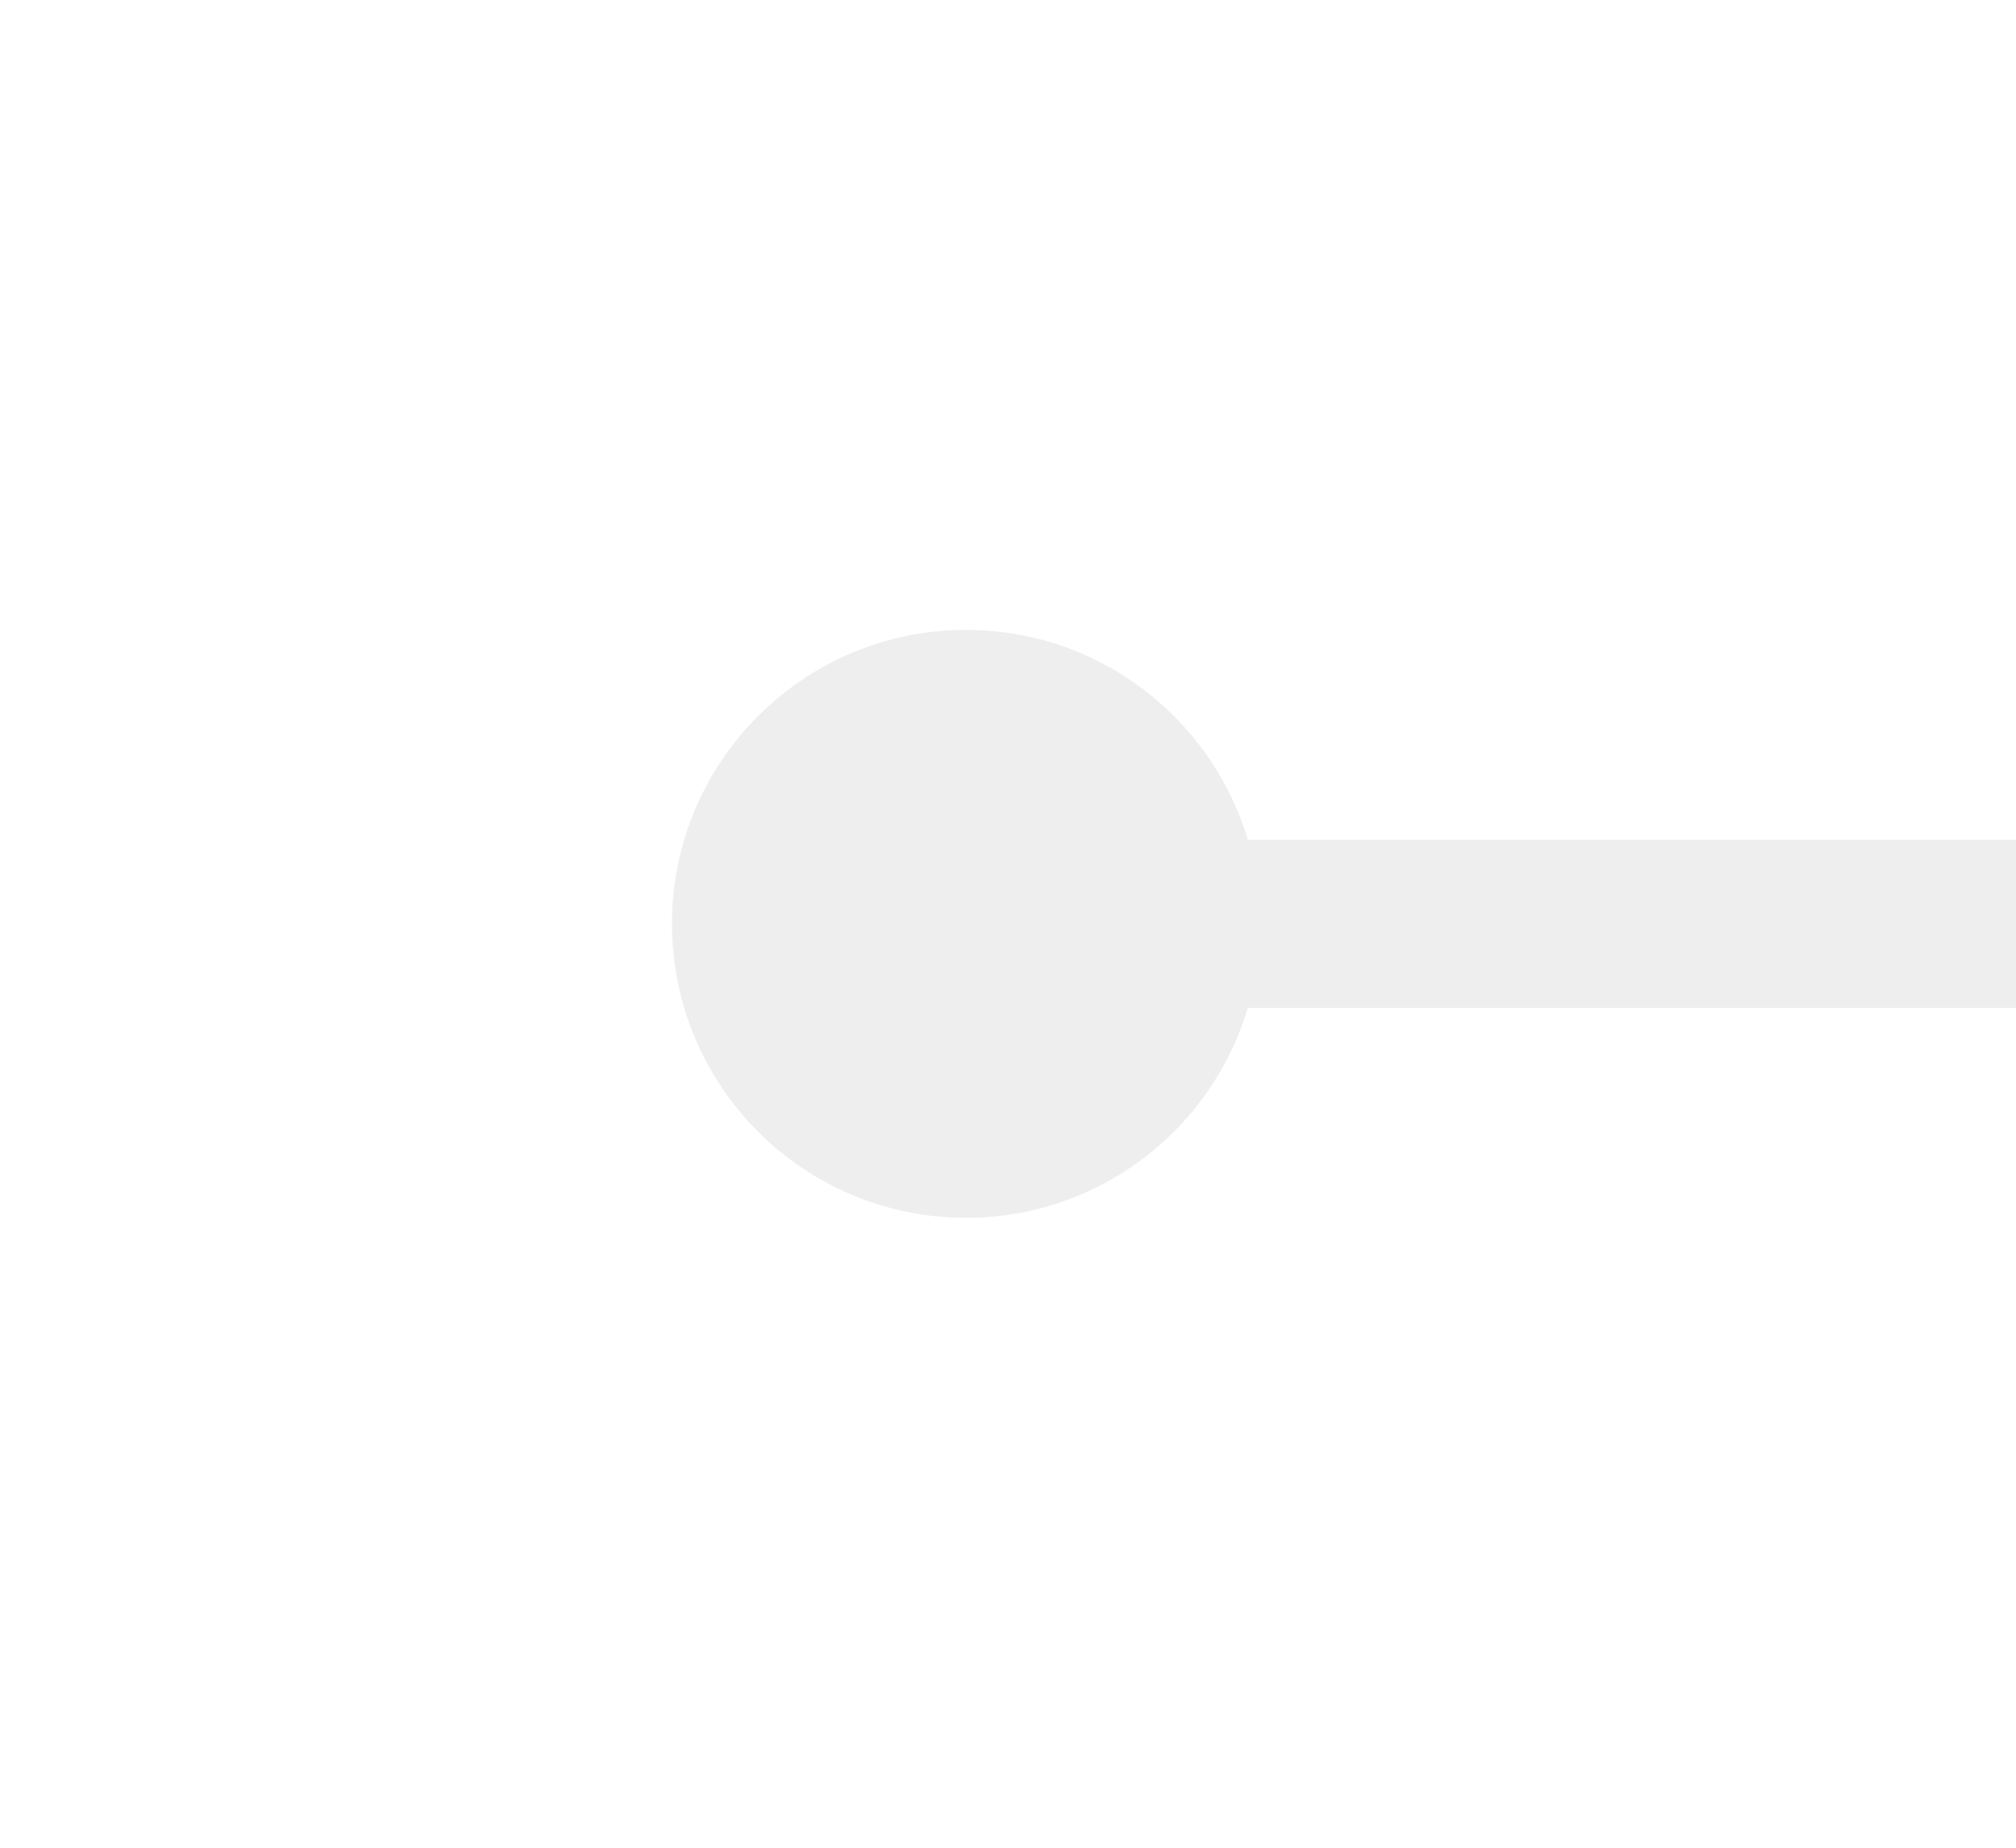
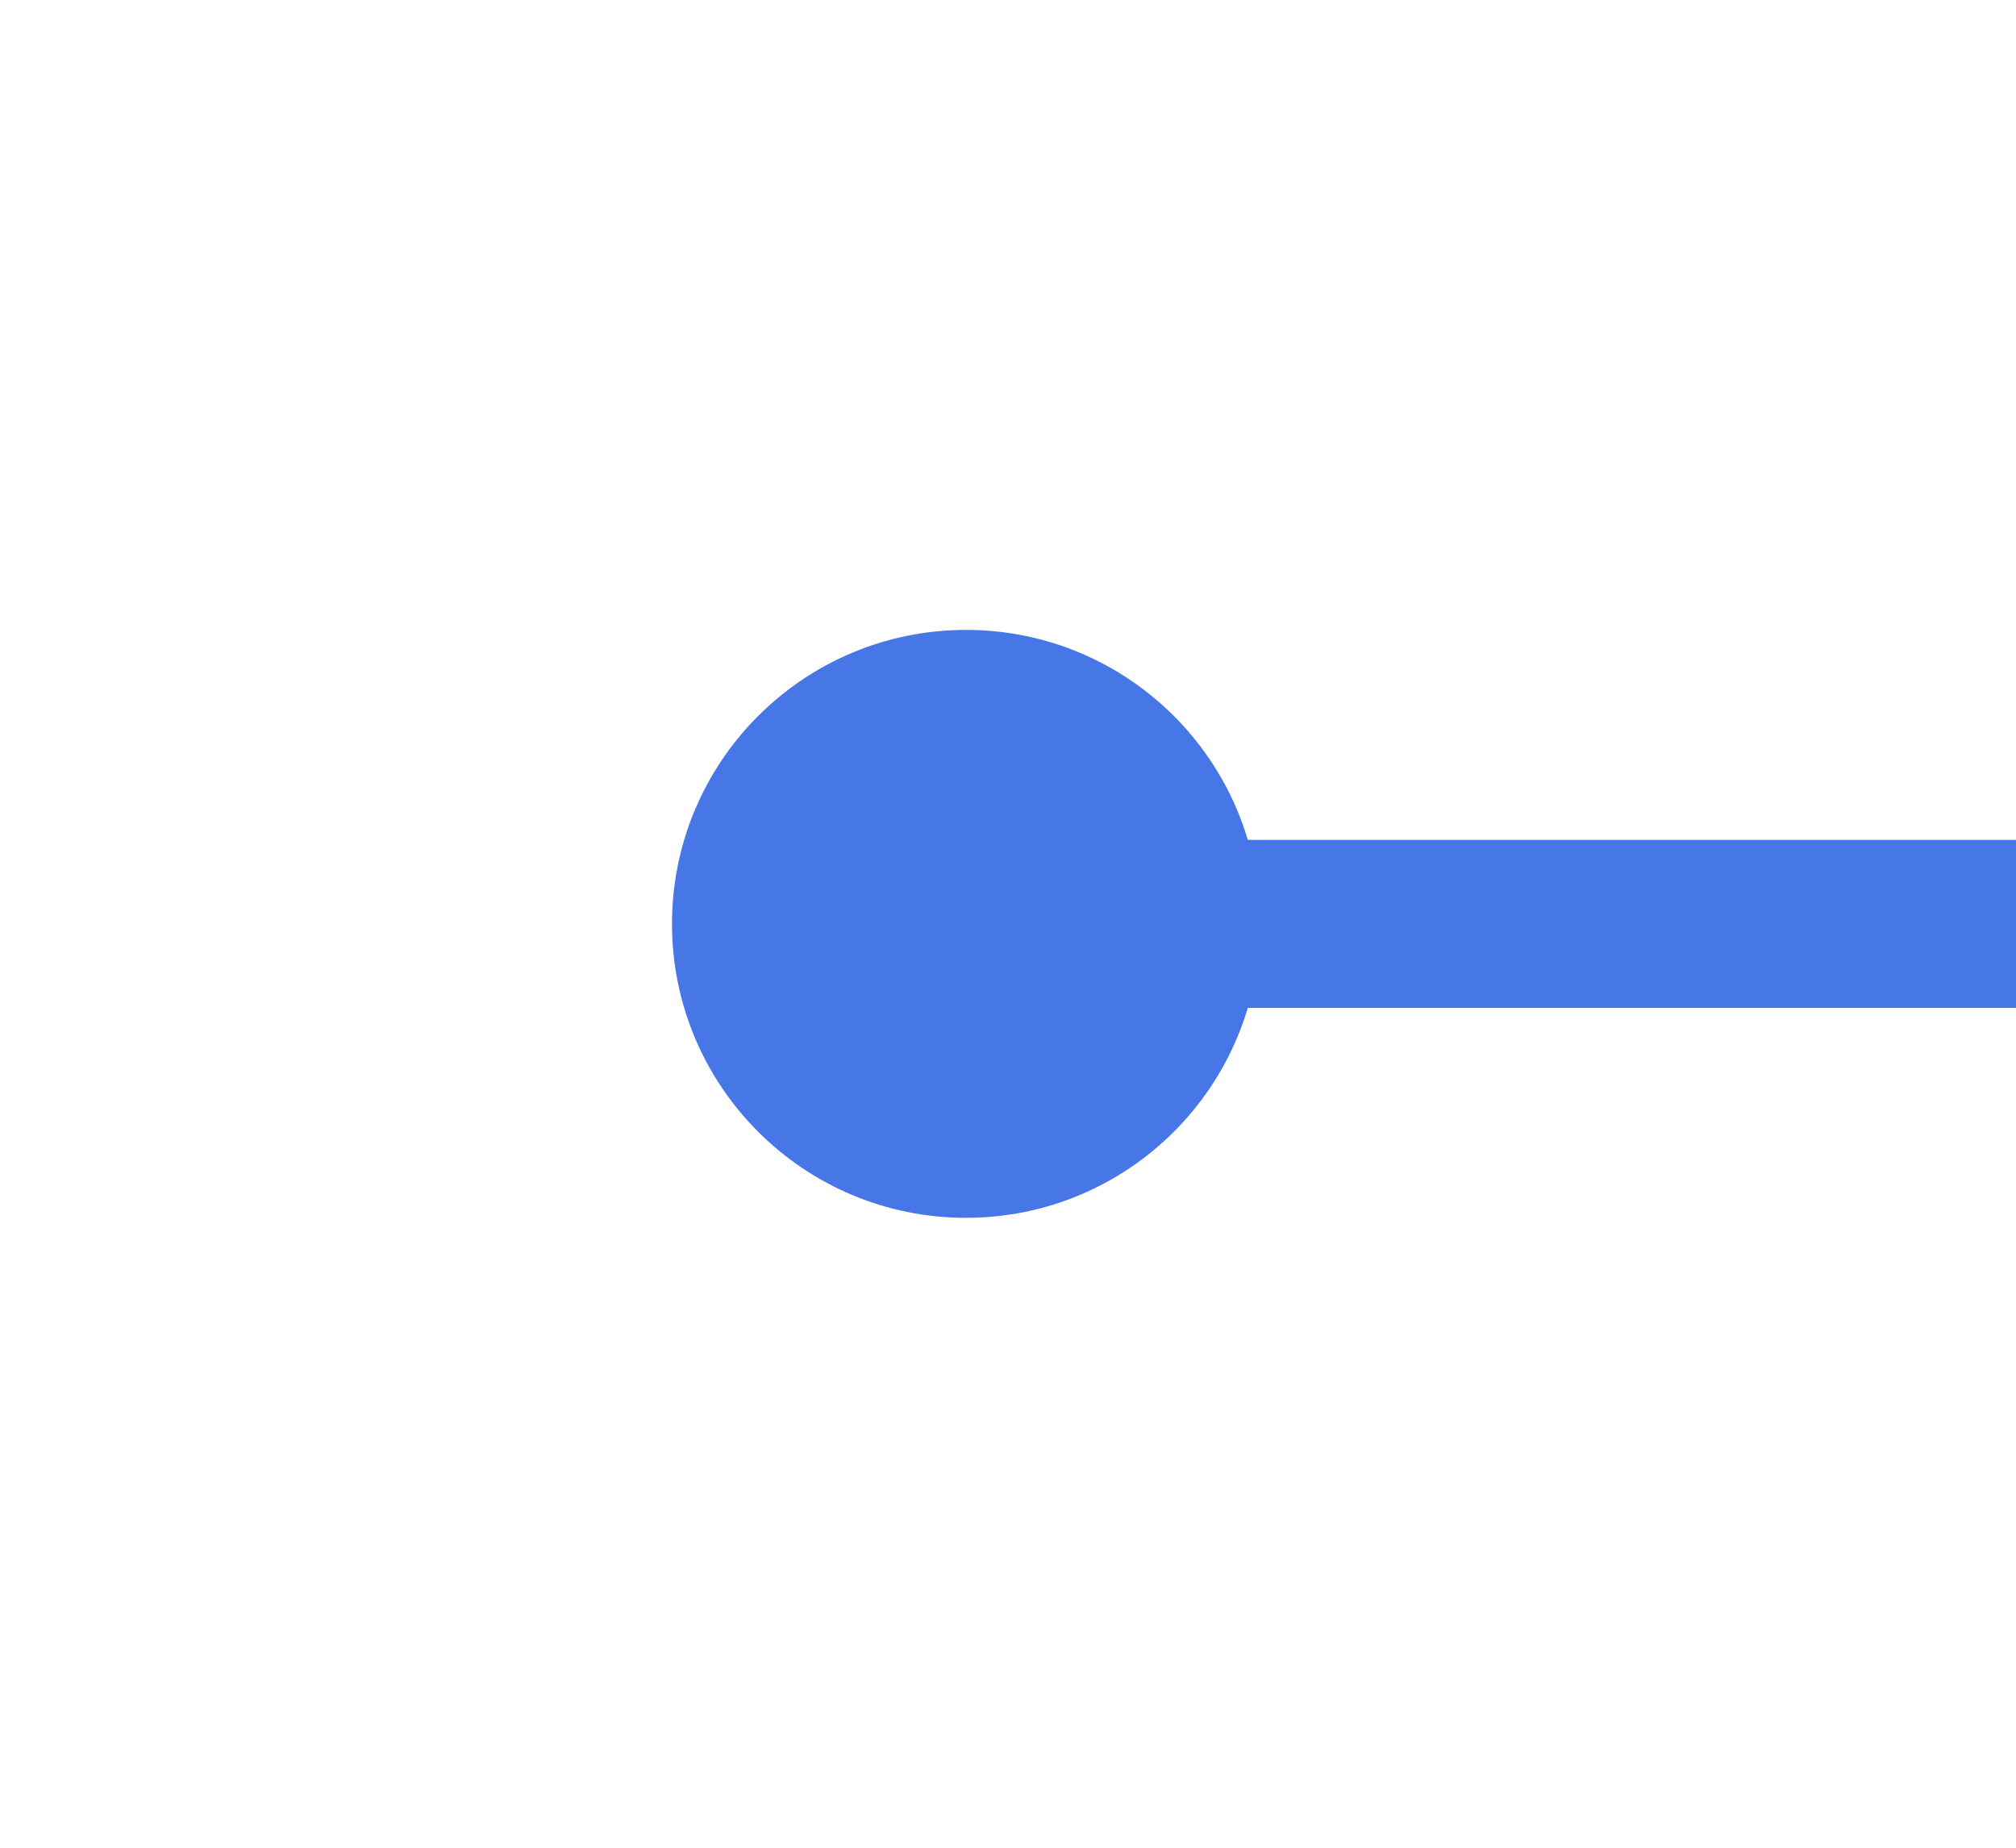
- <svg xmlns="http://www.w3.org/2000/svg" version="1.1" width="24px" height="22px" preserveAspectRatio="xMinYMid meet" viewBox="446 81  24 20">
-   <g transform="matrix(-1 0 0 -1 916 182 )">
-     <path d="M 458.5 87.5  A 3.5 3.5 0 0 0 455 91 A 3.5 3.5 0 0 0 458.5 94.5 A 3.5 3.5 0 0 0 462 91 A 3.5 3.5 0 0 0 458.5 87.5 Z " fill-rule="nonzero" fill="#eeeeee" stroke="none" />
-     <path d="M 342 91  L 460 91  " stroke-width="2" stroke="#eeeeee" fill="none" />
+ <svg xmlns="http://www.w3.org/2000/svg" version="1.1" width="24px" height="22px" preserveAspectRatio="xMinYMid meet" viewBox="326 81  24 20">
+   <g transform="matrix(-1 0 0 -1 676 182 )">
+     <path d="M 225.5 87.5  A 3.5 3.5 0 0 0 222 91 A 3.5 3.5 0 0 0 225.5 94.5 A 3.5 3.5 0 0 0 229 91 A 3.5 3.5 0 0 0 225.5 87.5 Z M 338.5 87.5  A 3.5 3.5 0 0 0 335 91 A 3.5 3.5 0 0 0 338.5 94.5 A 3.5 3.5 0 0 0 342 91 A 3.5 3.5 0 0 0 338.5 87.5 Z " fill-rule="nonzero" fill="#4777e6" stroke="none" />
+     <path d="M 224 91  L 340 91  " stroke-width="2" stroke="#4777e6" fill="none" />
  </g>
</svg>
